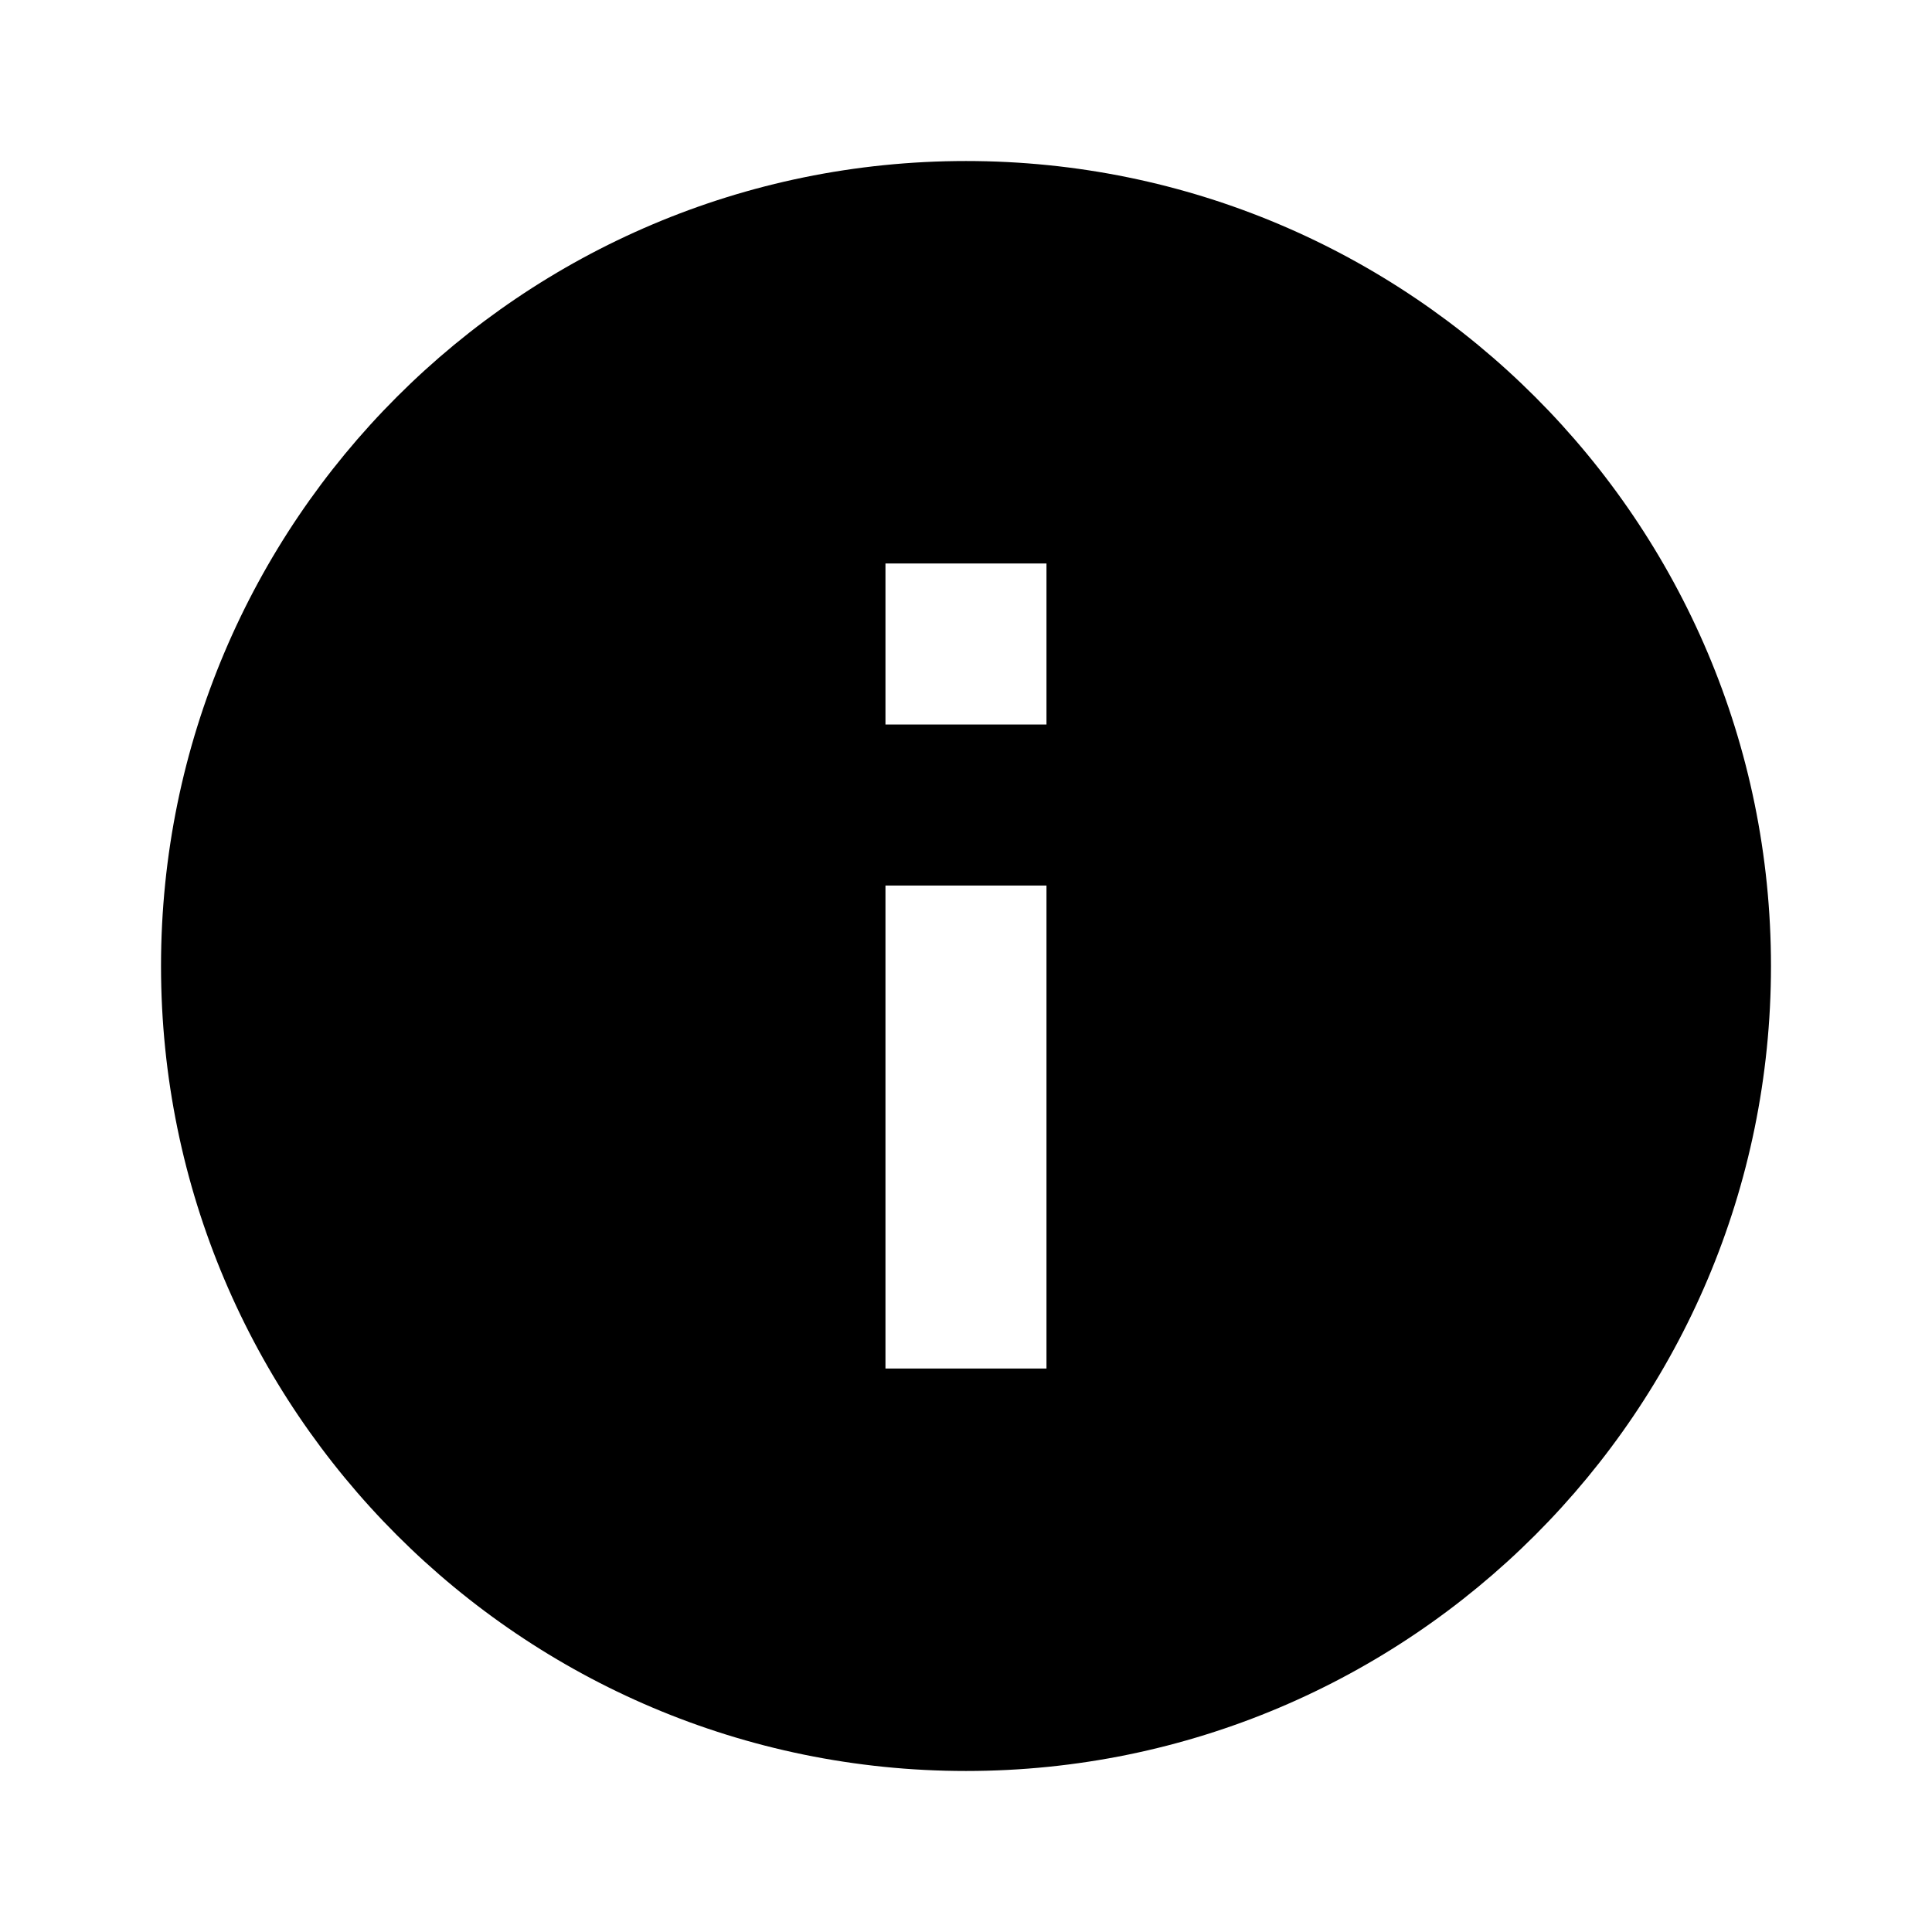
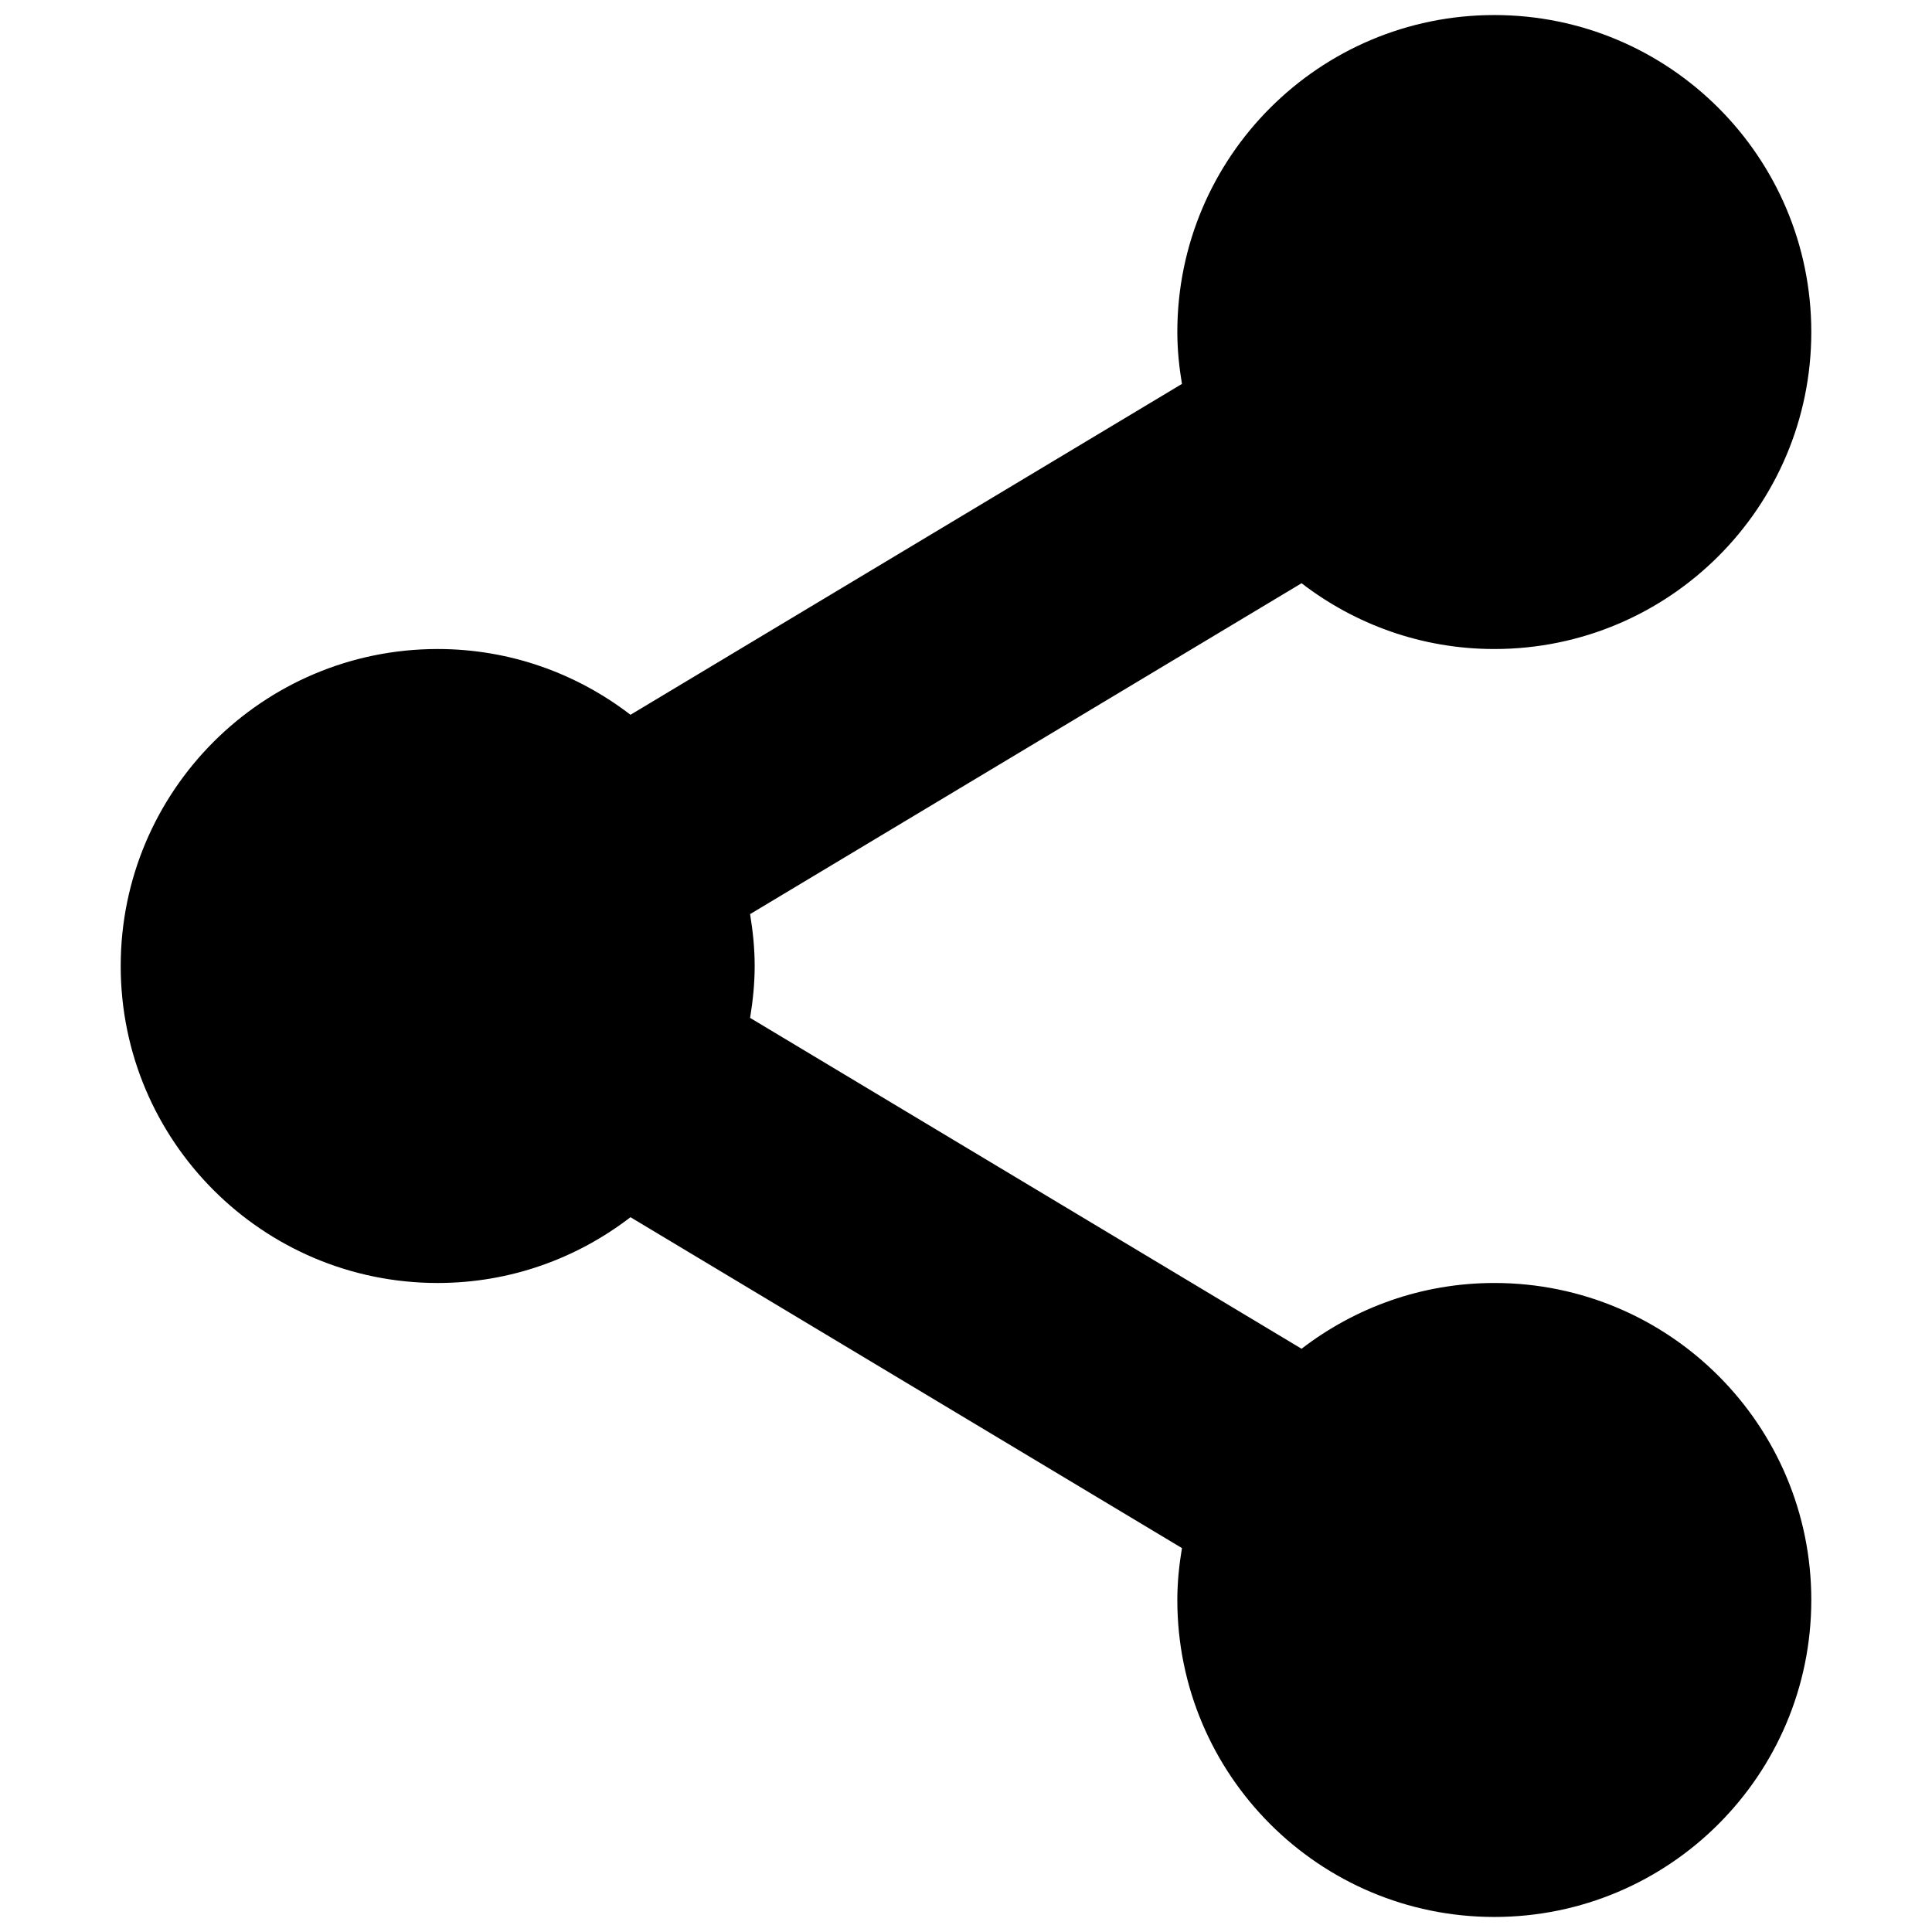
- <svg xmlns="http://www.w3.org/2000/svg" version="1.1" width="32" height="32" viewBox="0 0 32 32">
-   <path d="M16 2.667c-7.36 0-13.333 5.973-13.333 13.333s5.973 13.333 13.333 13.333 13.333-5.973 13.333-13.333-5.973-13.333-13.333-13.333zM17.333 22.667h-2.667v-8h2.667v8zM17.333 12h-2.667v-2.667h2.667v2.667z" />
+ <svg xmlns="http://www.w3.org/2000/svg" width="32" height="32" version="1.1" viewBox="0 0 89.6 89.6" xml:space="preserve">
+   <g transform="matrix(.98005 0 0 .98005 5.5981 .69786)">
+     <path d="m65 60c-3.436 0-6.592 1.168-9.121 3.112l-26.096-15.657c0.131-0.801 0.217-1.618 0.217-2.455 0-0.839-0.086-1.654-0.217-2.456l26.096-15.657c2.529 1.946 5.685 3.113 9.121 3.113 8.283 0 15-6.717 15-15s-6.717-15-15-15-15 6.717-15 15c0 0.837 0.086 1.654 0.219 2.455l-26.096 15.657c-2.529-1.944-5.685-3.112-9.123-3.112-8.283 0-15 6.717-15 15s6.717 15 15 15c3.438 0 6.594-1.167 9.123-3.113l26.096 15.657c-0.133 0.802-0.219 1.617-0.219 2.456 0 8.283 6.717 15 15 15s15-6.717 15-15-6.717-15-15-15z" />
+   </g>
</svg>
